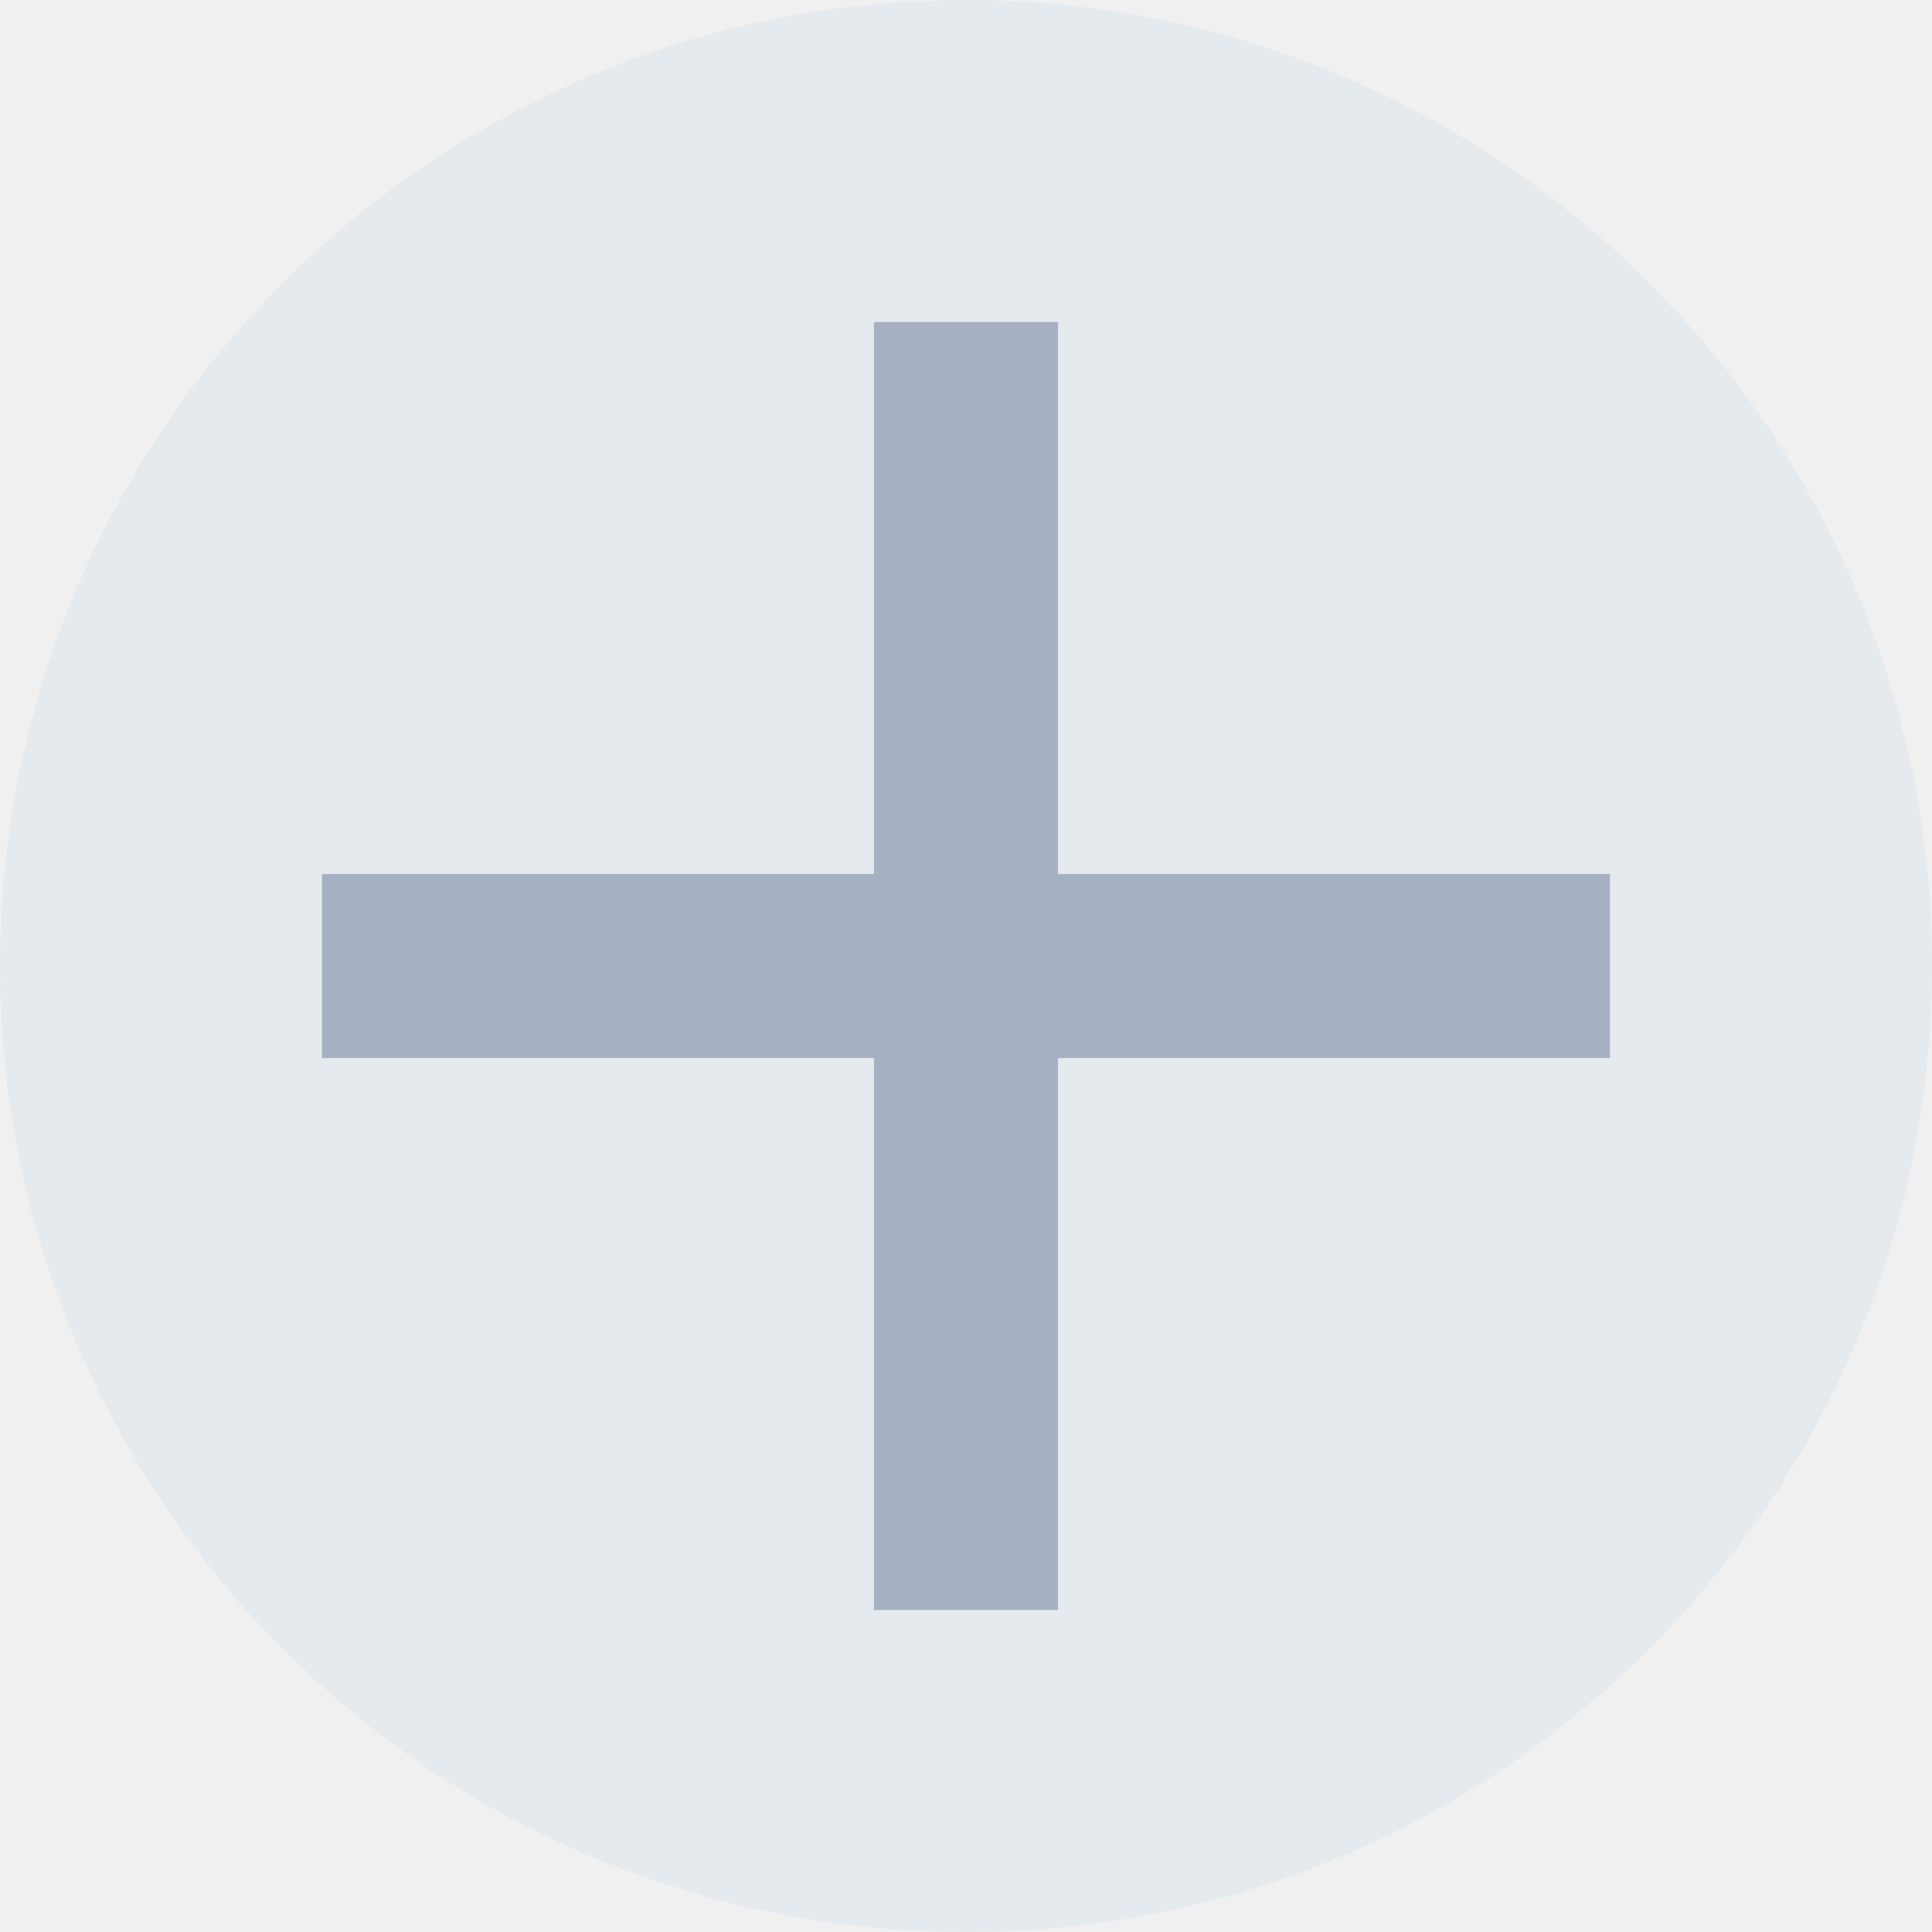
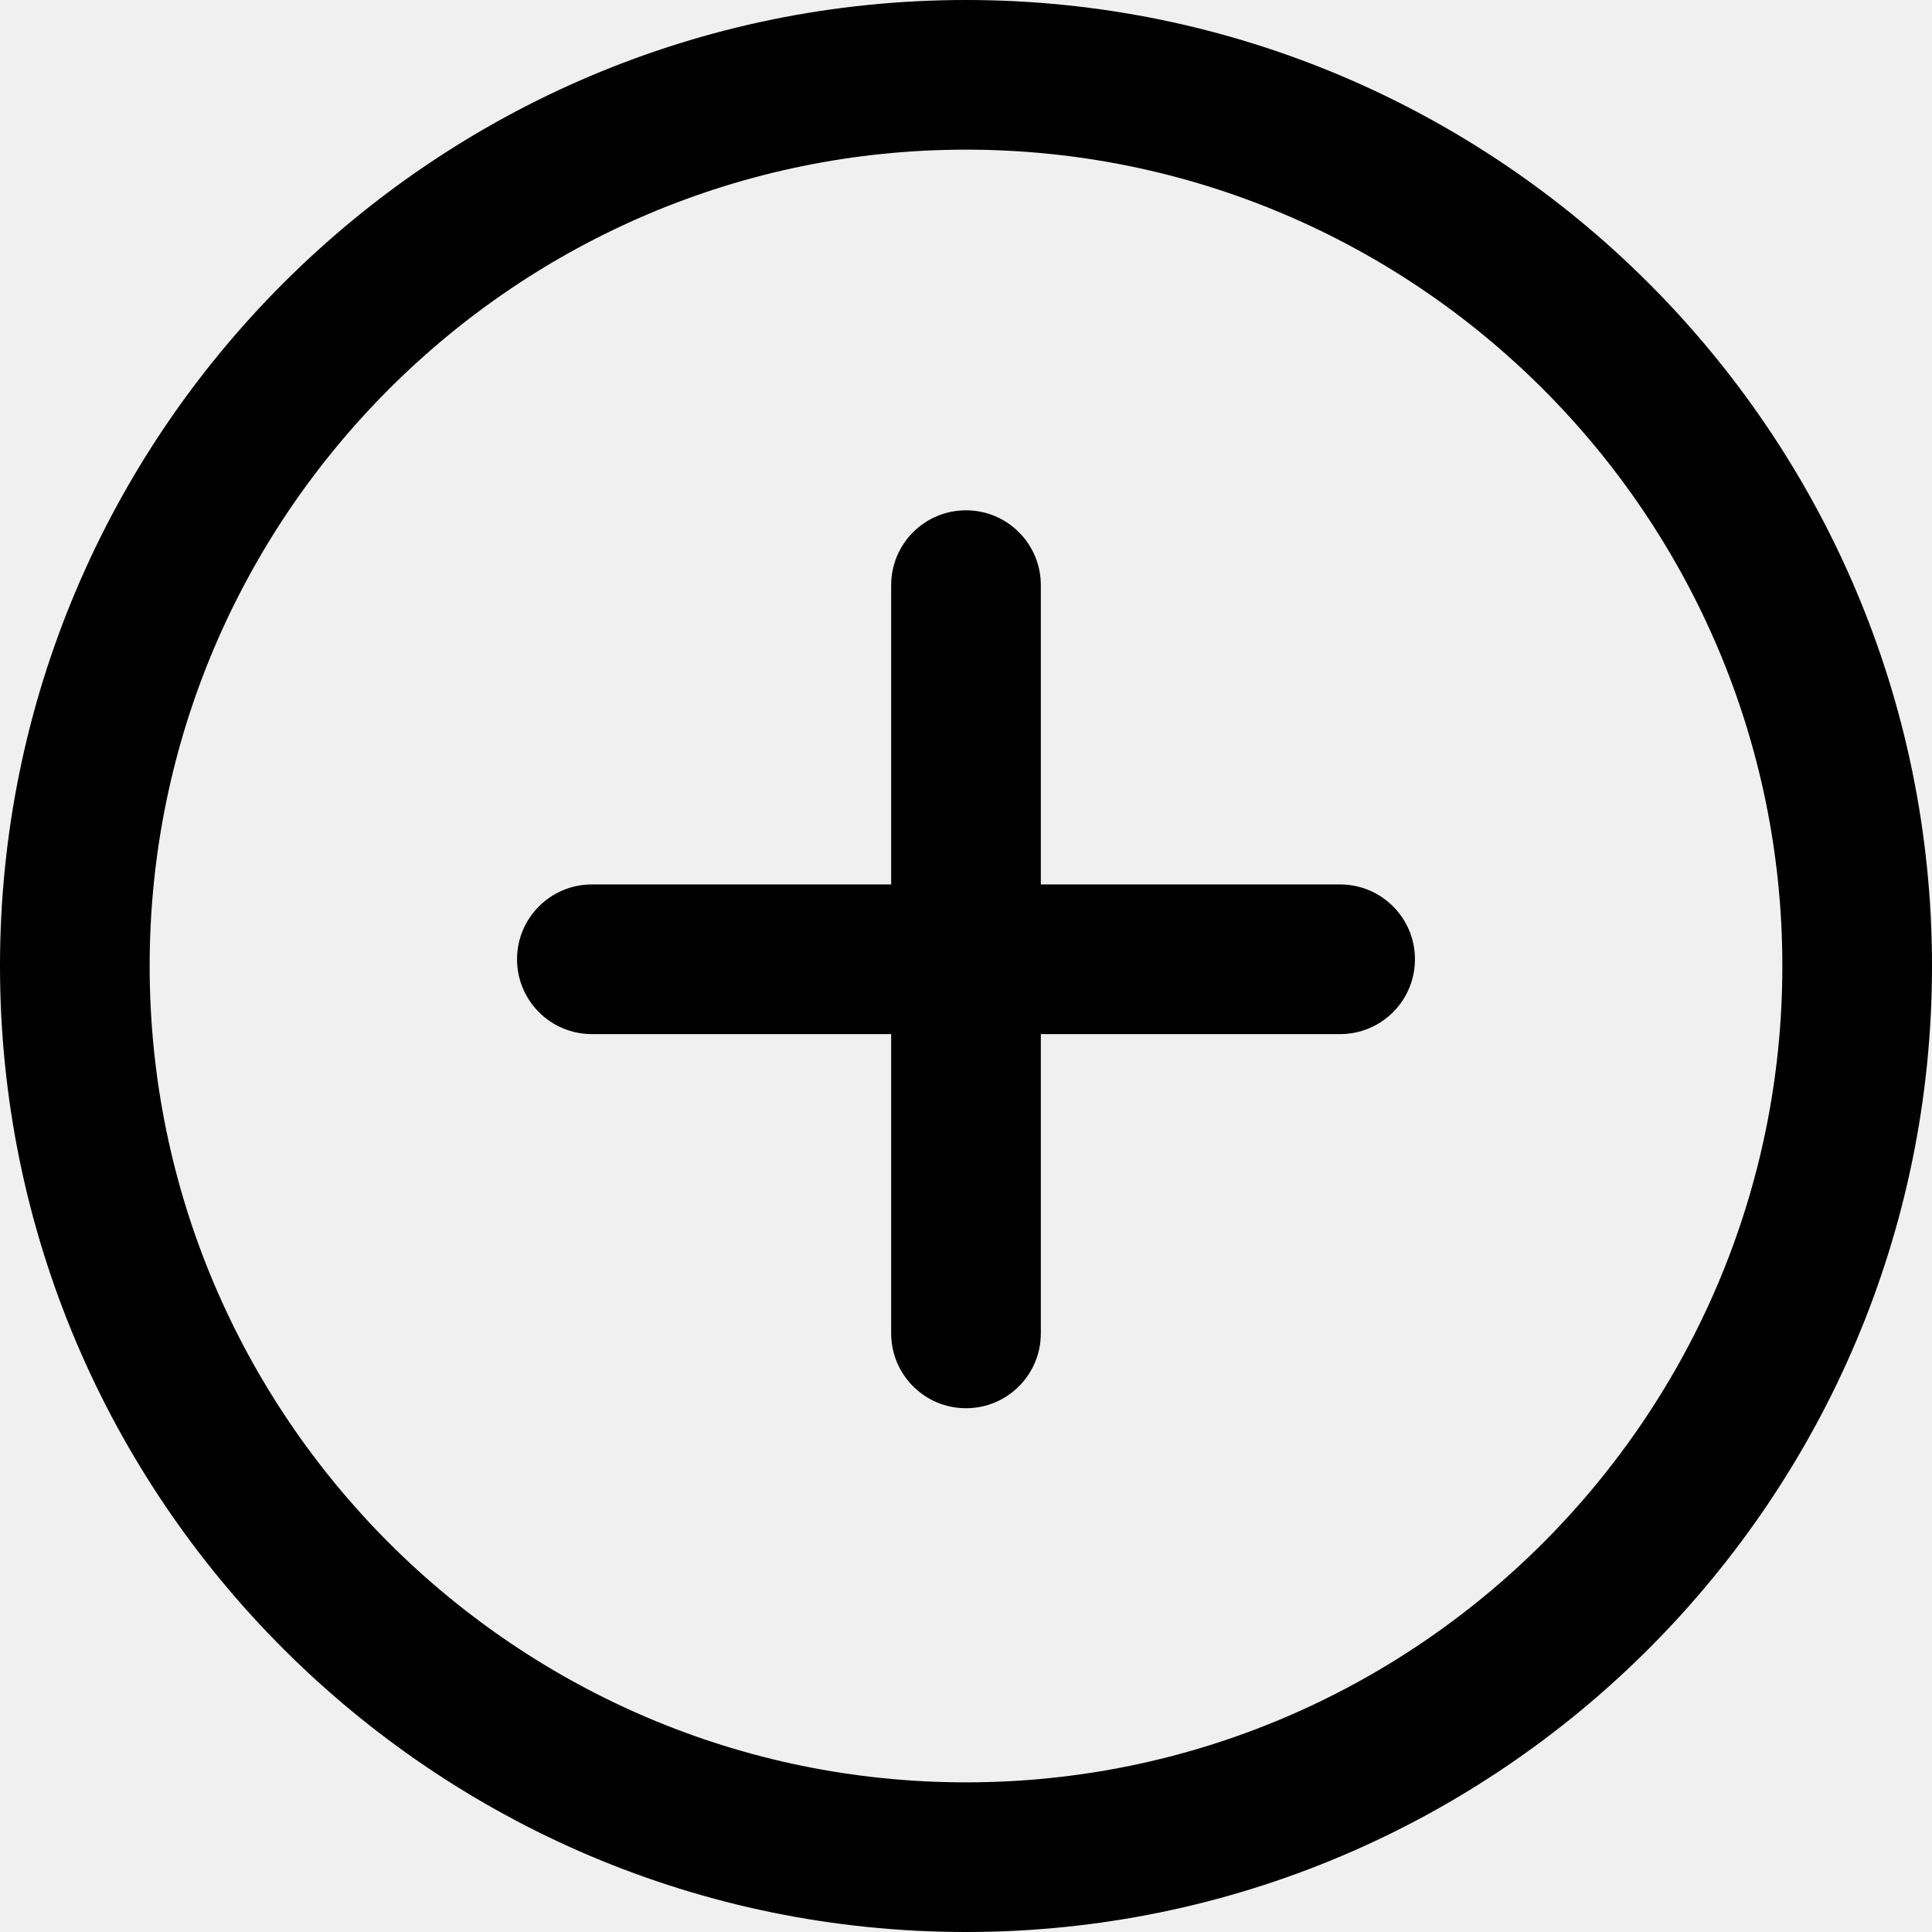
- <svg xmlns="http://www.w3.org/2000/svg" width="24" height="24" viewBox="0 0 24 24" fill="none">
-   <circle cx="12" cy="12" r="12" fill="#E5EAEE" />
-   <path d="M13.143 4H10.857V10.857H4V13.143H10.857V20H13.143V13.143H20V10.857H13.143V4Z" fill="#A6B0C3" />
+ <svg xmlns="http://www.w3.org/2000/svg" width="512" height="512" viewBox="0 0 512 512" fill="none">
+   <g clip-path="url(#clip0_104_2)">
+     <path d="M256 0C114.833 0 0 114.833 0 256C0 397.167 114.833 512 256 512C397.167 512 512 397.147 512 256C512 114.853 397.167 0 256 0ZM256 472.341C136.725 472.341 39.659 375.295 39.659 256C39.659 136.705 136.725 39.659 256 39.659C375.275 39.659 472.341 136.705 472.341 256C472.341 375.295 375.295 472.341 256 472.341Z" fill="black" />
+     <path d="M355.148 234.386H275.83V155.068C275.83 144.122 266.966 135.238 256 135.238C245.034 135.238 236.17 144.122 236.17 155.068V234.386H156.852C145.886 234.386 137.022 243.27 137.022 254.216C137.022 265.162 145.886 274.046 156.852 274.046H236.17V353.364C236.17 364.31 245.034 373.194 256 373.194C266.966 373.194 275.83 364.31 275.83 353.364V274.046H355.148C366.114 274.046 374.978 265.162 374.978 254.216C374.978 243.27 366.114 234.386 355.148 234.386Z" fill="black" />
+   </g>
+   <defs>
+     <clipPath id="clip0_104_2">
+       <rect width="512" height="512" fill="white" />
+     </clipPath>
+   </defs>
</svg>
